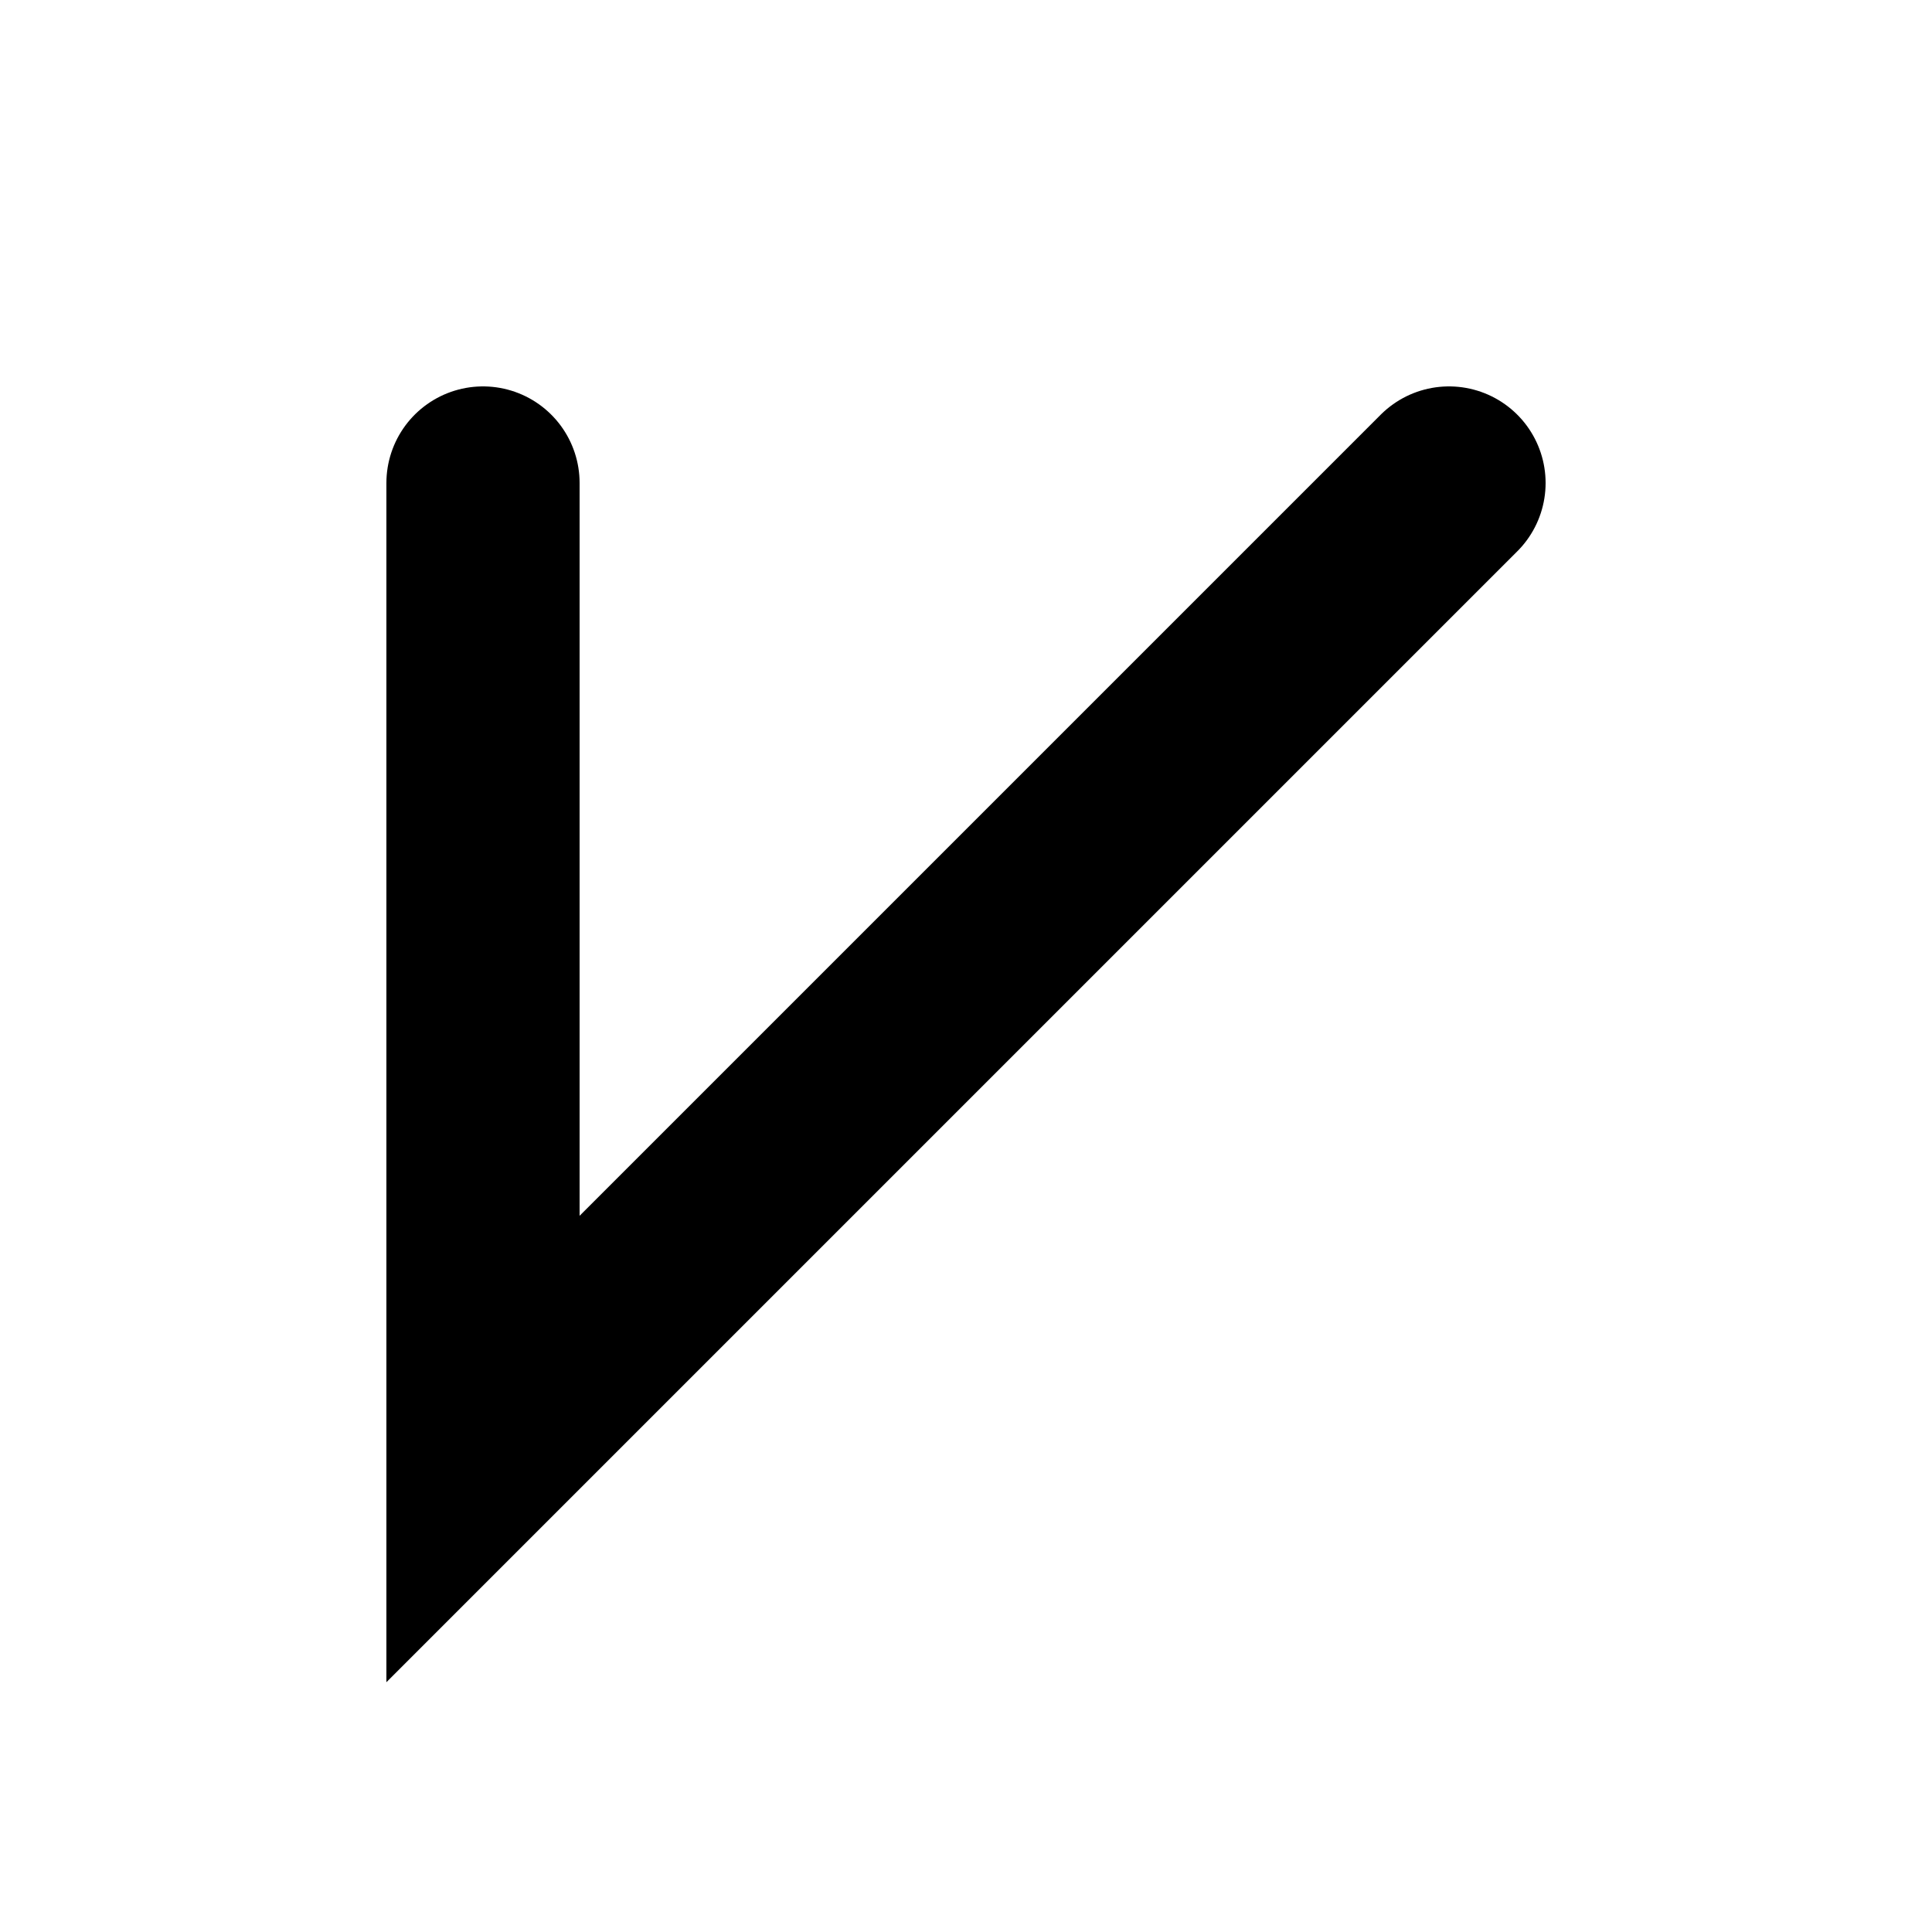
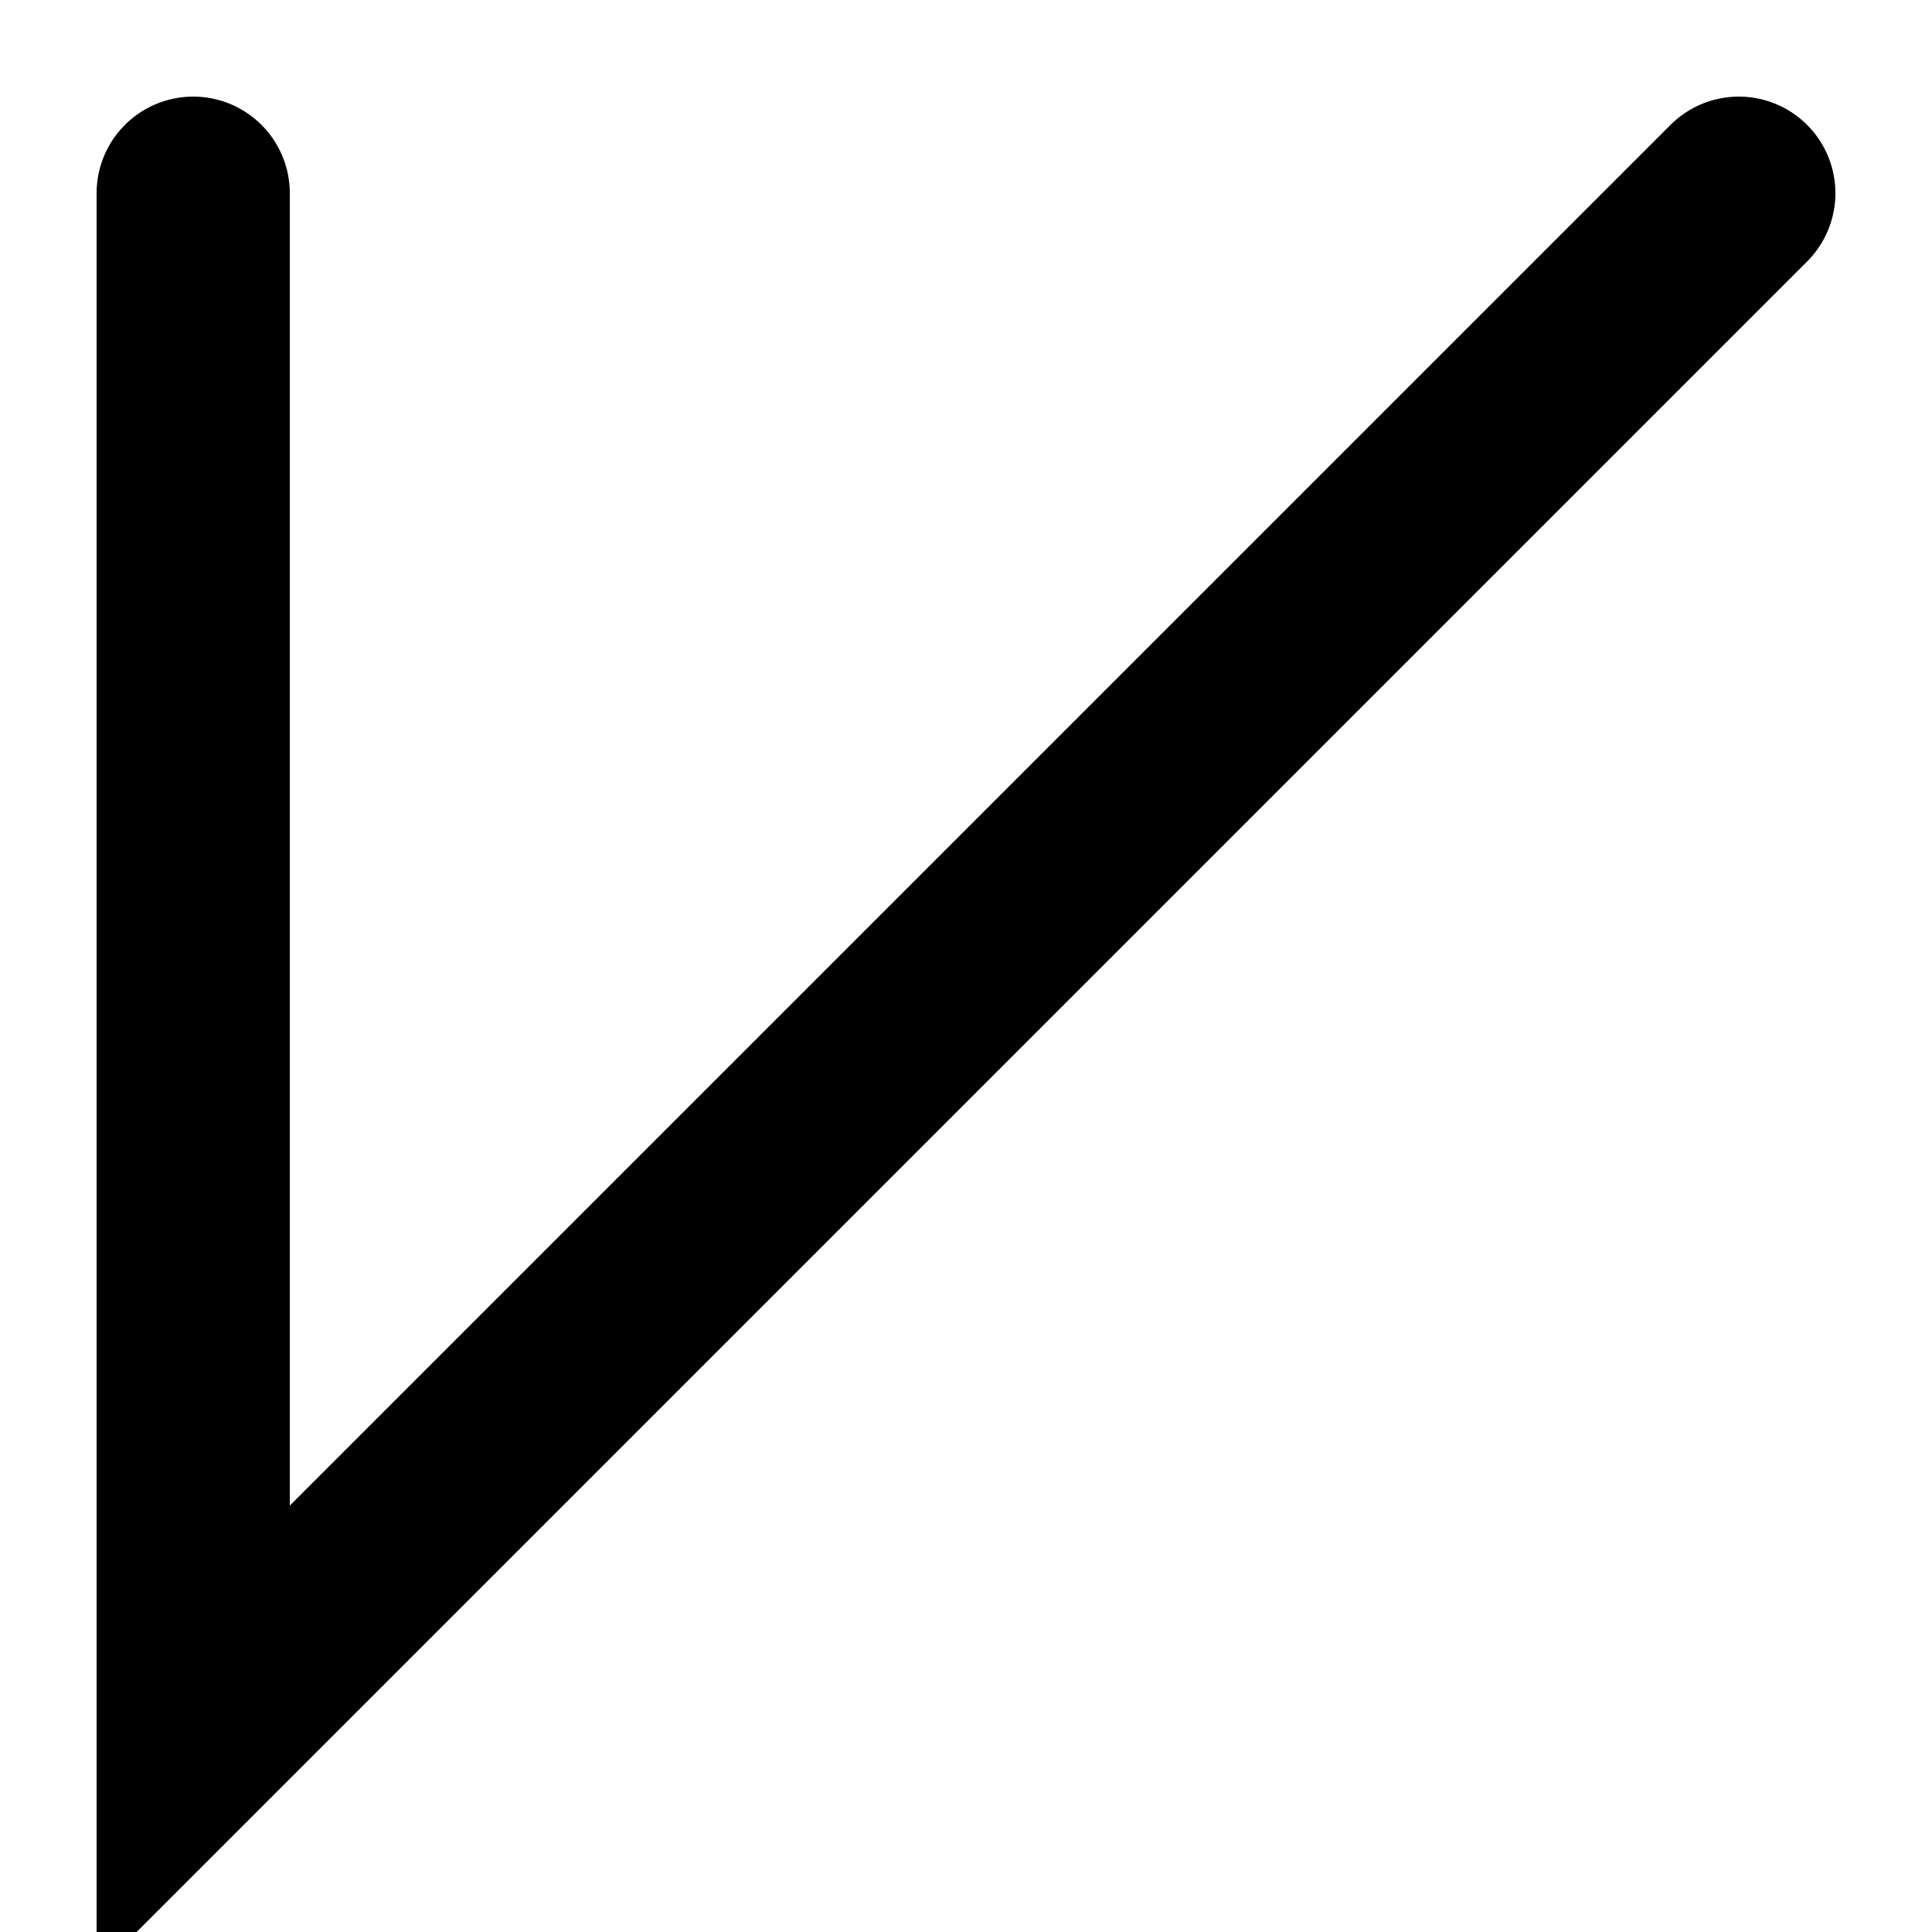
<svg xmlns="http://www.w3.org/2000/svg" version="1.1" id="Layer_1" x="0px" y="0px" viewBox="0 0 100 100" style="enable-background:new 0 0 100 100" xml:space="preserve">
-   <path stroke="#000" fill="none" stroke-width="10" stroke-linecap="round" d="M 25 25 L 25 75 L 75 25" />
+   <path stroke="#000" fill="none" stroke-width="10" stroke-linecap="round" d="M 10 10 L 10 90 L 90 10" />
</svg>
